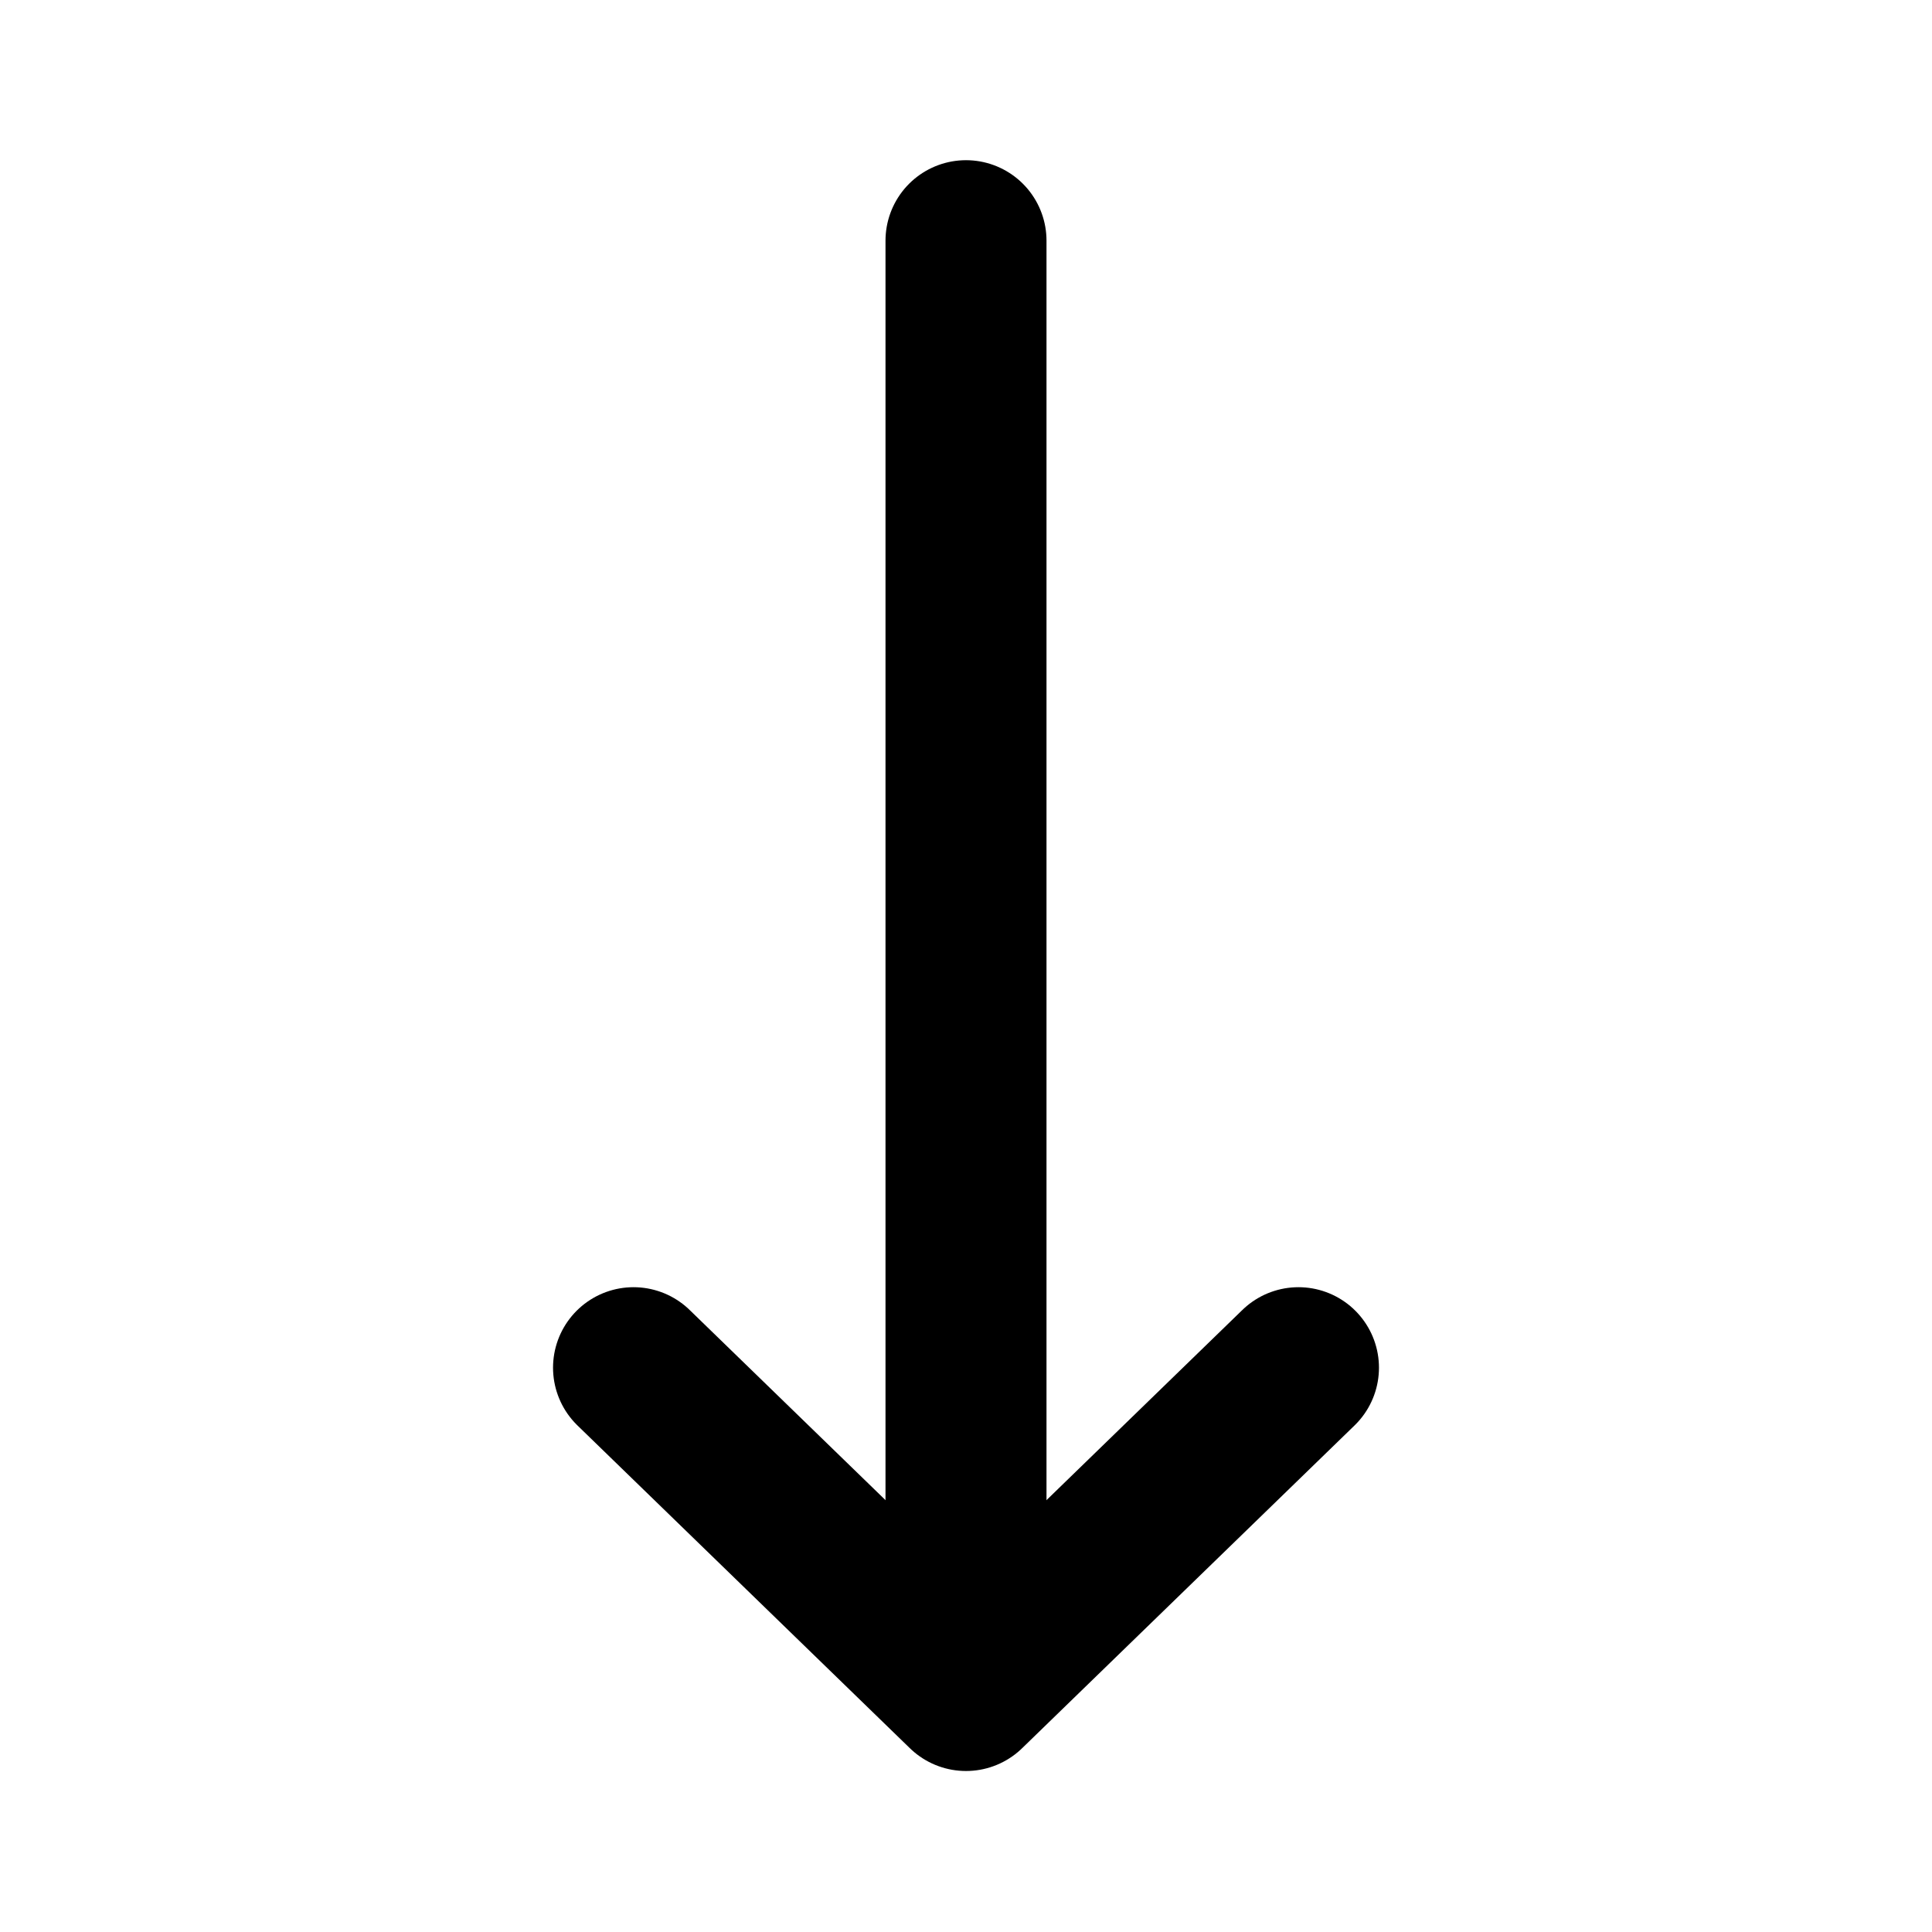
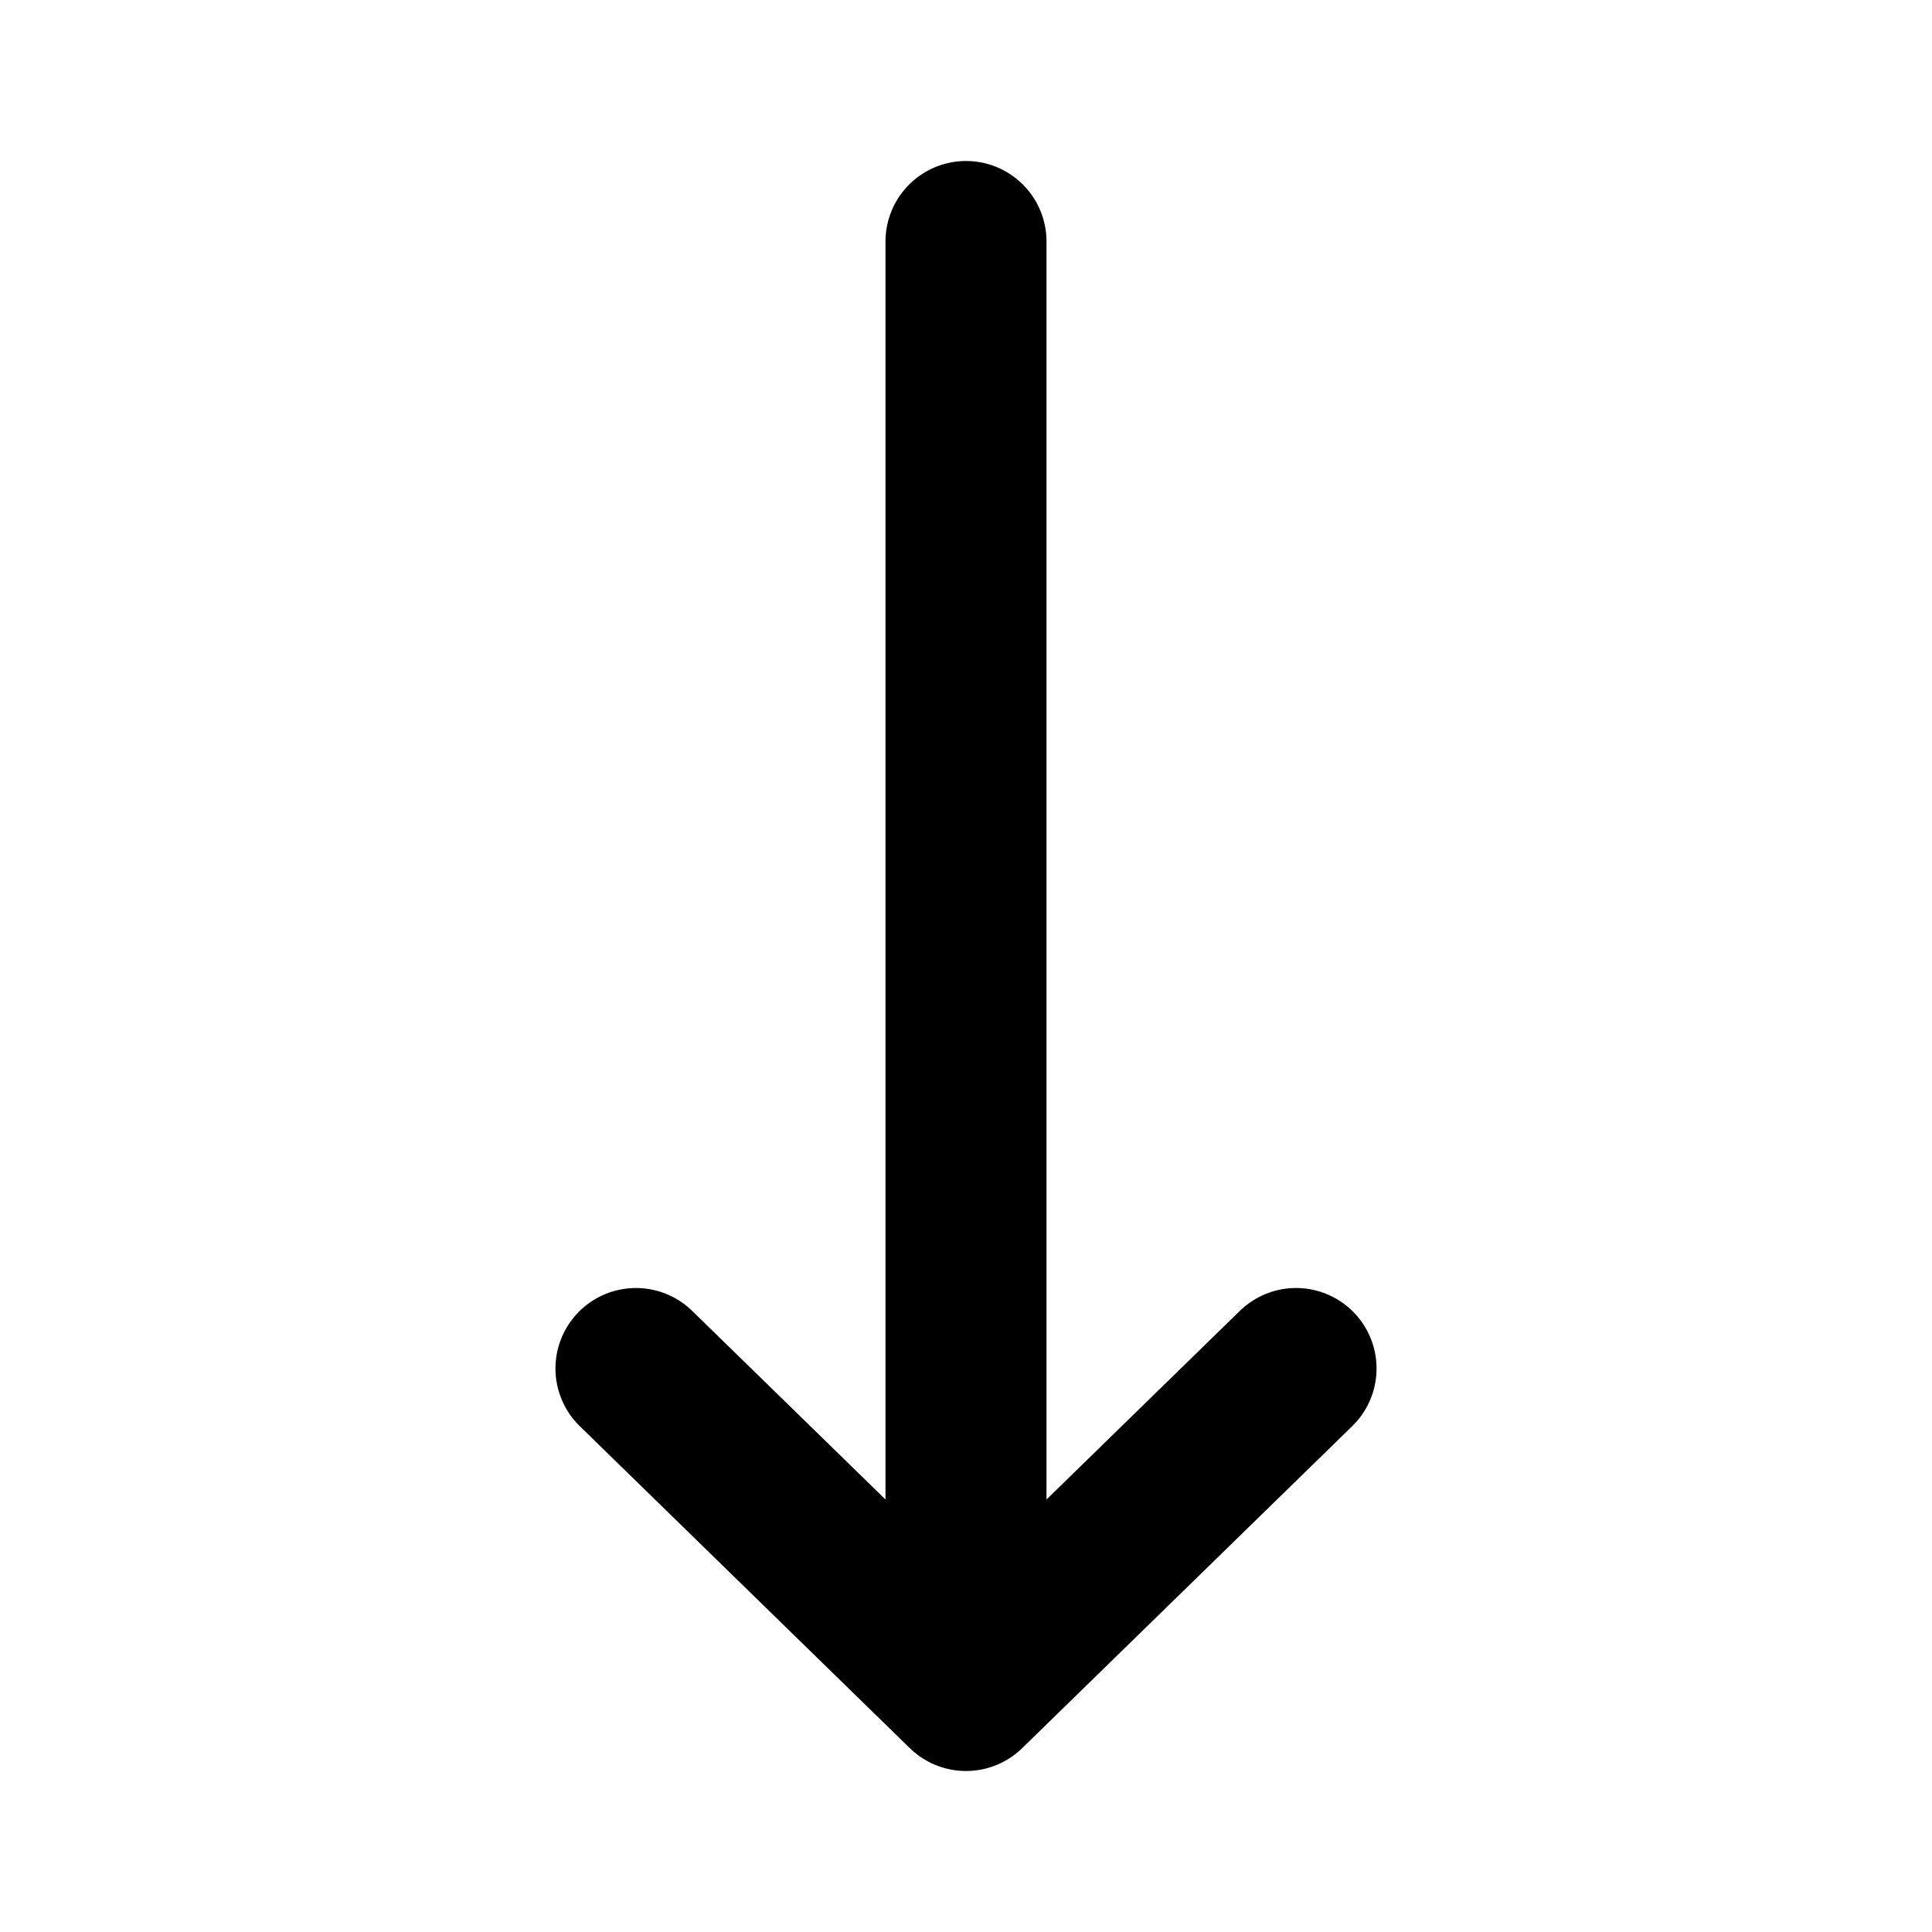
- <svg xmlns="http://www.w3.org/2000/svg" width="24" height="24" viewBox="0 0 24 24">
+ <svg xmlns="http://www.w3.org/2000/svg" version="1.1" x="0px" y="0px" viewBox="0 0 24 24" enable-background="new 0 0 24 24" xml:space="preserve">
+   <g id="_x2D_Guides">
+     <g id="_x31_1pt" display="none">
+ 	</g>
+     <g id="_x31_4pt" display="none">
+ 	</g>
+     <g id="_x31_6pt">
+ 	</g>
+     <g id="_x31_8pt">
+ 	</g>
+     <g id="_x32_2pt">
+ 	</g>
+     <g id="Center">
+ 	</g>
+   </g>
+   <g id="_x2D_-Templates" display="none">
+ </g>
  <g id="Complete">
+     <g id="F-File">
+       <g id="Remove">
+ 		</g>
+       <g id="Add">
+ 		</g>
+       <g id="Text">
+ 		</g>
+     </g>
+     <g id="F-Chevron">
+ 	</g>
+     <g id="F-Push">
+       <g id="Left_1_">
+ 		</g>
+       <g id="Right_1_">
+ 		</g>
+       <g id="Down_4_">
+ 		</g>
+       <g id="Up_1_">
+ 		</g>
+     </g>
+     <g id="Code">
+ 	</g>
+     <g id="Triangle_1_">
+ 	</g>
+     <g id="Circle">
+ 	</g>
+     <g id="Clock">
+ 	</g>
+     <g id="Disc">
+ 	</g>
+     <g id="DashedRectangle">
+ 	</g>
+     <g id="Lapse">
+ 	</g>
+     <g id="Square">
+ 	</g>
+     <g id="F-More">
+ 	</g>
+     <g id="more-horizontal">
+ 	</g>
+     <g id="alert-square">
+ 	</g>
+     <g id="alert-triangle">
+ 	</g>
+     <g id="alert-circle">
+ 	</g>
+     <g id="info-square">
+ 	</g>
+     <g id="info-circle">
+ 	</g>
+     <g id="x-circle">
+ 	</g>
+     <g id="x-square">
+ 	</g>
+     <g id="add-square">
+ 	</g>
+     <g id="add-circle">
+ 	</g>
+     <g id="remove-square">
+ 	</g>
+     <g id="remove-circle">
+ 	</g>
+     <g id="arrow-down-right">
+ 	</g>
+     <g id="arrow-down-left">
+ 	</g>
+     <g id="arrow-up-left">
+ 	</g>
+     <g id="arrow-up-right">
+ 	</g>
+     <g id="arrow-left">
+ 	</g>
+     <g id="arrow-right">
+ 	</g>
    <g id="arrow-down">
      <g>
-         <polyline id="Right-2" data-name="Right" points="7.87 16.99 12 21 16.13 16.99" fill="none" stroke="#000" stroke-linecap="round" stroke-linejoin="round" stroke-width="2" />
-         <line x1="12" y1="2.99" x2="12" y2="19.49" fill="none" stroke="#000" stroke-linecap="round" stroke-linejoin="round" stroke-width="2" />
+         <polyline id="Right_6_" fill="none" stroke="#000000" stroke-width="2" stroke-linecap="round" stroke-linejoin="round" stroke-miterlimit="10" points="     7.9,17 12,21 16.1,17    " />
+         <line fill="none" stroke="#000000" stroke-width="2" stroke-linecap="round" stroke-linejoin="round" stroke-miterlimit="10" x1="12" y1="3" x2="12" y2="19.5" />
      </g>
    </g>
+     <g id="arrow-up">
+ 	</g>
+     <g id="search">
+ 	</g>
+     <g id="zoom-in">
+ 	</g>
+     <g id="zoom-out">
+ 	</g>
+     <g id="user">
+ 	</g>
+     <g id="user-add">
+ 	</g>
+     <g id="user-remove">
+ 	</g>
+     <g id="user-x">
+ 	</g>
+     <g id="user-tick">
+ 	</g>
+     <g id="sidebar-bottom">
+ 	</g>
+     <g id="sidebar-top">
+ 	</g>
+     <g id="sidebar-left">
+ 	</g>
+     <g id="sidebar-right">
+ 	</g>
+     <g id="tick">
+ 	</g>
+     <g id="x">
+ 	</g>
+     <g id="add">
+ 	</g>
+     <g id="minus">
+ 	</g>
+     <g id="lock">
+ 	</g>
+     <g id="unlock">
+ 	</g>
+     <g id="mail">
+ 	</g>
+     <g id="mail-read">
+ 	</g>
+     <g id="align-justify">
+ 	</g>
+     <g id="align-center">
+ 	</g>
+     <g id="align-left">
+ 	</g>
+     <g id="align-right">
+ 	</g>
+     <g id="navigation-nw">
+ 	</g>
+     <g id="navigation-ne">
+ 	</g>
+     <g id="navigation">
+ 	</g>
+     <g id="maximize">
+ 	</g>
+     <g id="minimize">
+ 	</g>
+     <g id="signal">
+ 	</g>
+     <g id="volume-mute">
+ 	</g>
+     <g id="volume-down">
+ 	</g>
+     <g id="volume-off">
+ 	</g>
+     <g id="bubble-circle">
+ 	</g>
+     <g id="bubble-square">
+ 	</g>
+     <g id="support">
+ 	</g>
+     <g id="grid">
+ 	</g>
+     <g id="browsers">
+ 	</g>
+     <g id="folder">
+ 	</g>
+     <g id="upload">
+ 	</g>
+     <g id="download">
+ 	</g>
  </g>
+   <g id="Active">
+ </g>
+   <g id="Layer_88">
+ </g>
</svg>
